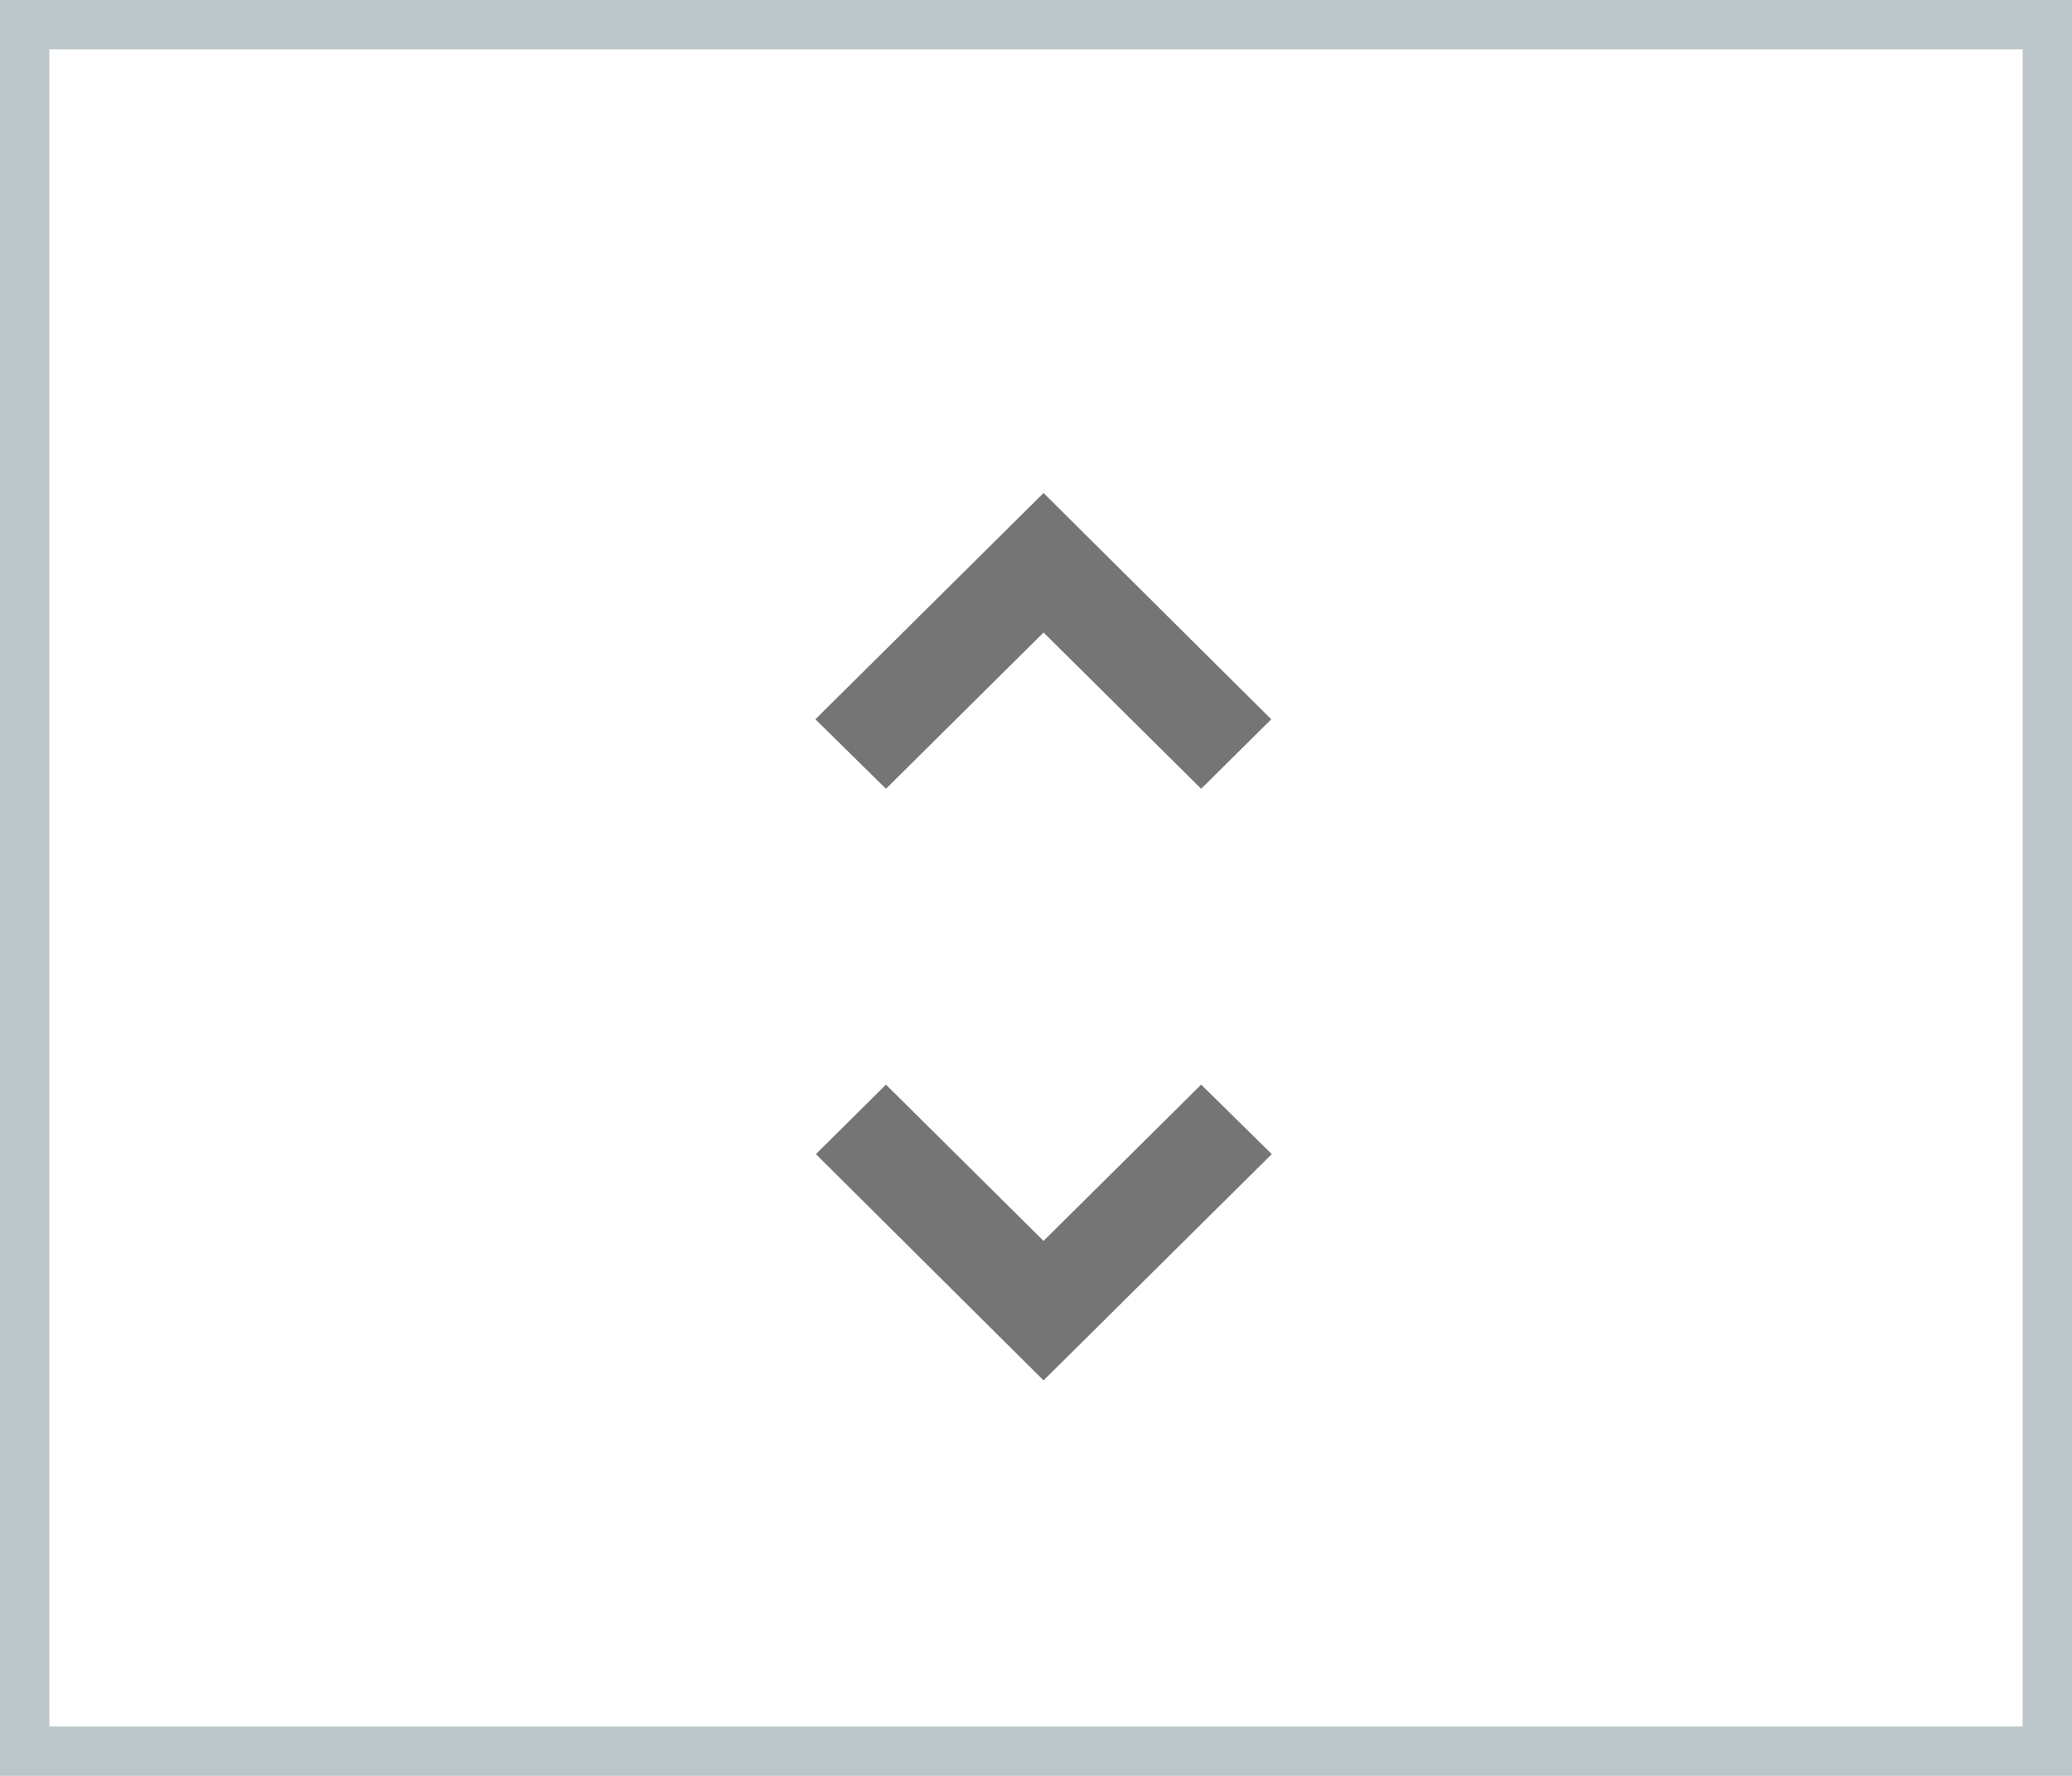
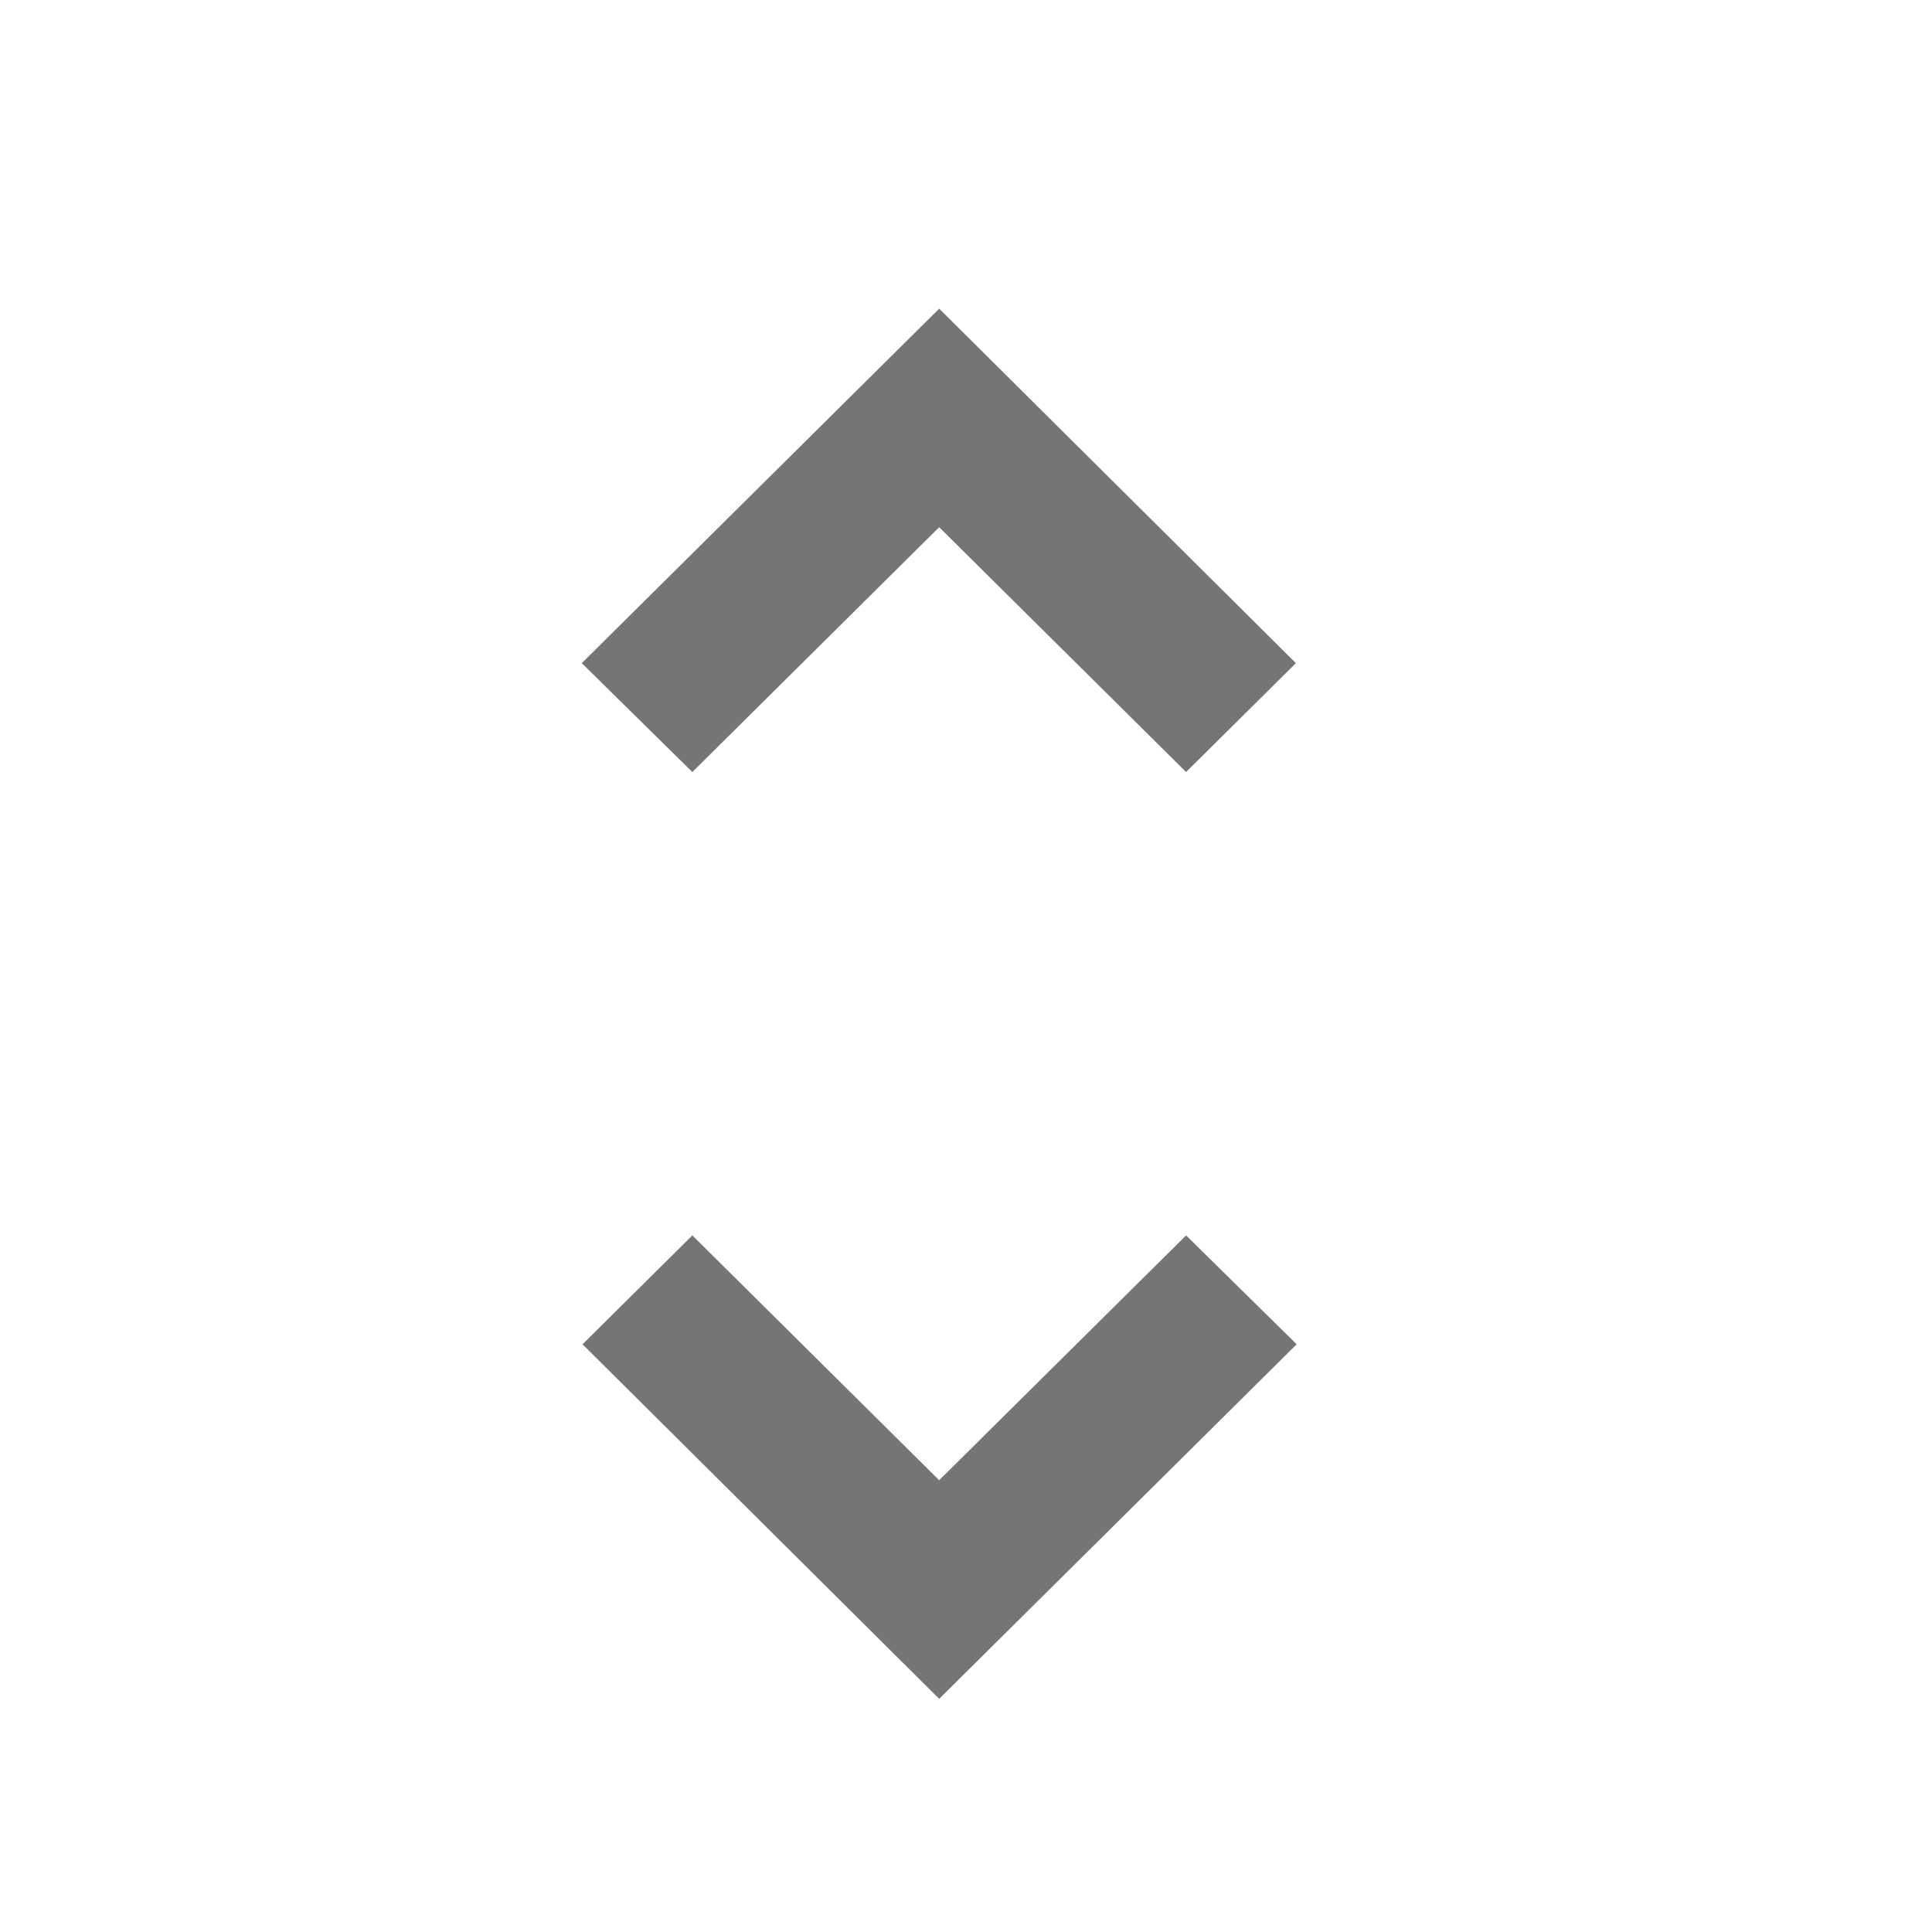
- <svg xmlns="http://www.w3.org/2000/svg" width="42" height="36" viewBox="0 0 42 36" fill="none">
-   <path d="M21.153 12.822L24.348 15.99L25.769 14.581L21.153 9.994L16.528 14.581L17.959 15.99L21.153 12.822ZM21.153 25.155L17.959 21.987L16.538 23.396L21.153 27.983L25.779 23.396L24.348 21.987L21.153 25.155Z" fill="#757575" />
-   <rect x="0.5" y="0.5" width="41" height="35" stroke="#BCC6CA" />
+ <svg xmlns="http://www.w3.org/2000/svg" width="25" height="25" viewBox="0 0 25 25" fill="none">
+   <path d="M12.153 6.822L15.348 9.99L16.769 8.581L12.153 3.994L7.528 8.581L8.959 9.99L12.153 6.822ZM12.153 19.154L8.959 15.986L7.538 17.395L12.153 21.983L16.779 17.395L15.348 15.986L12.153 19.154Z" fill="#757575" />
</svg>
